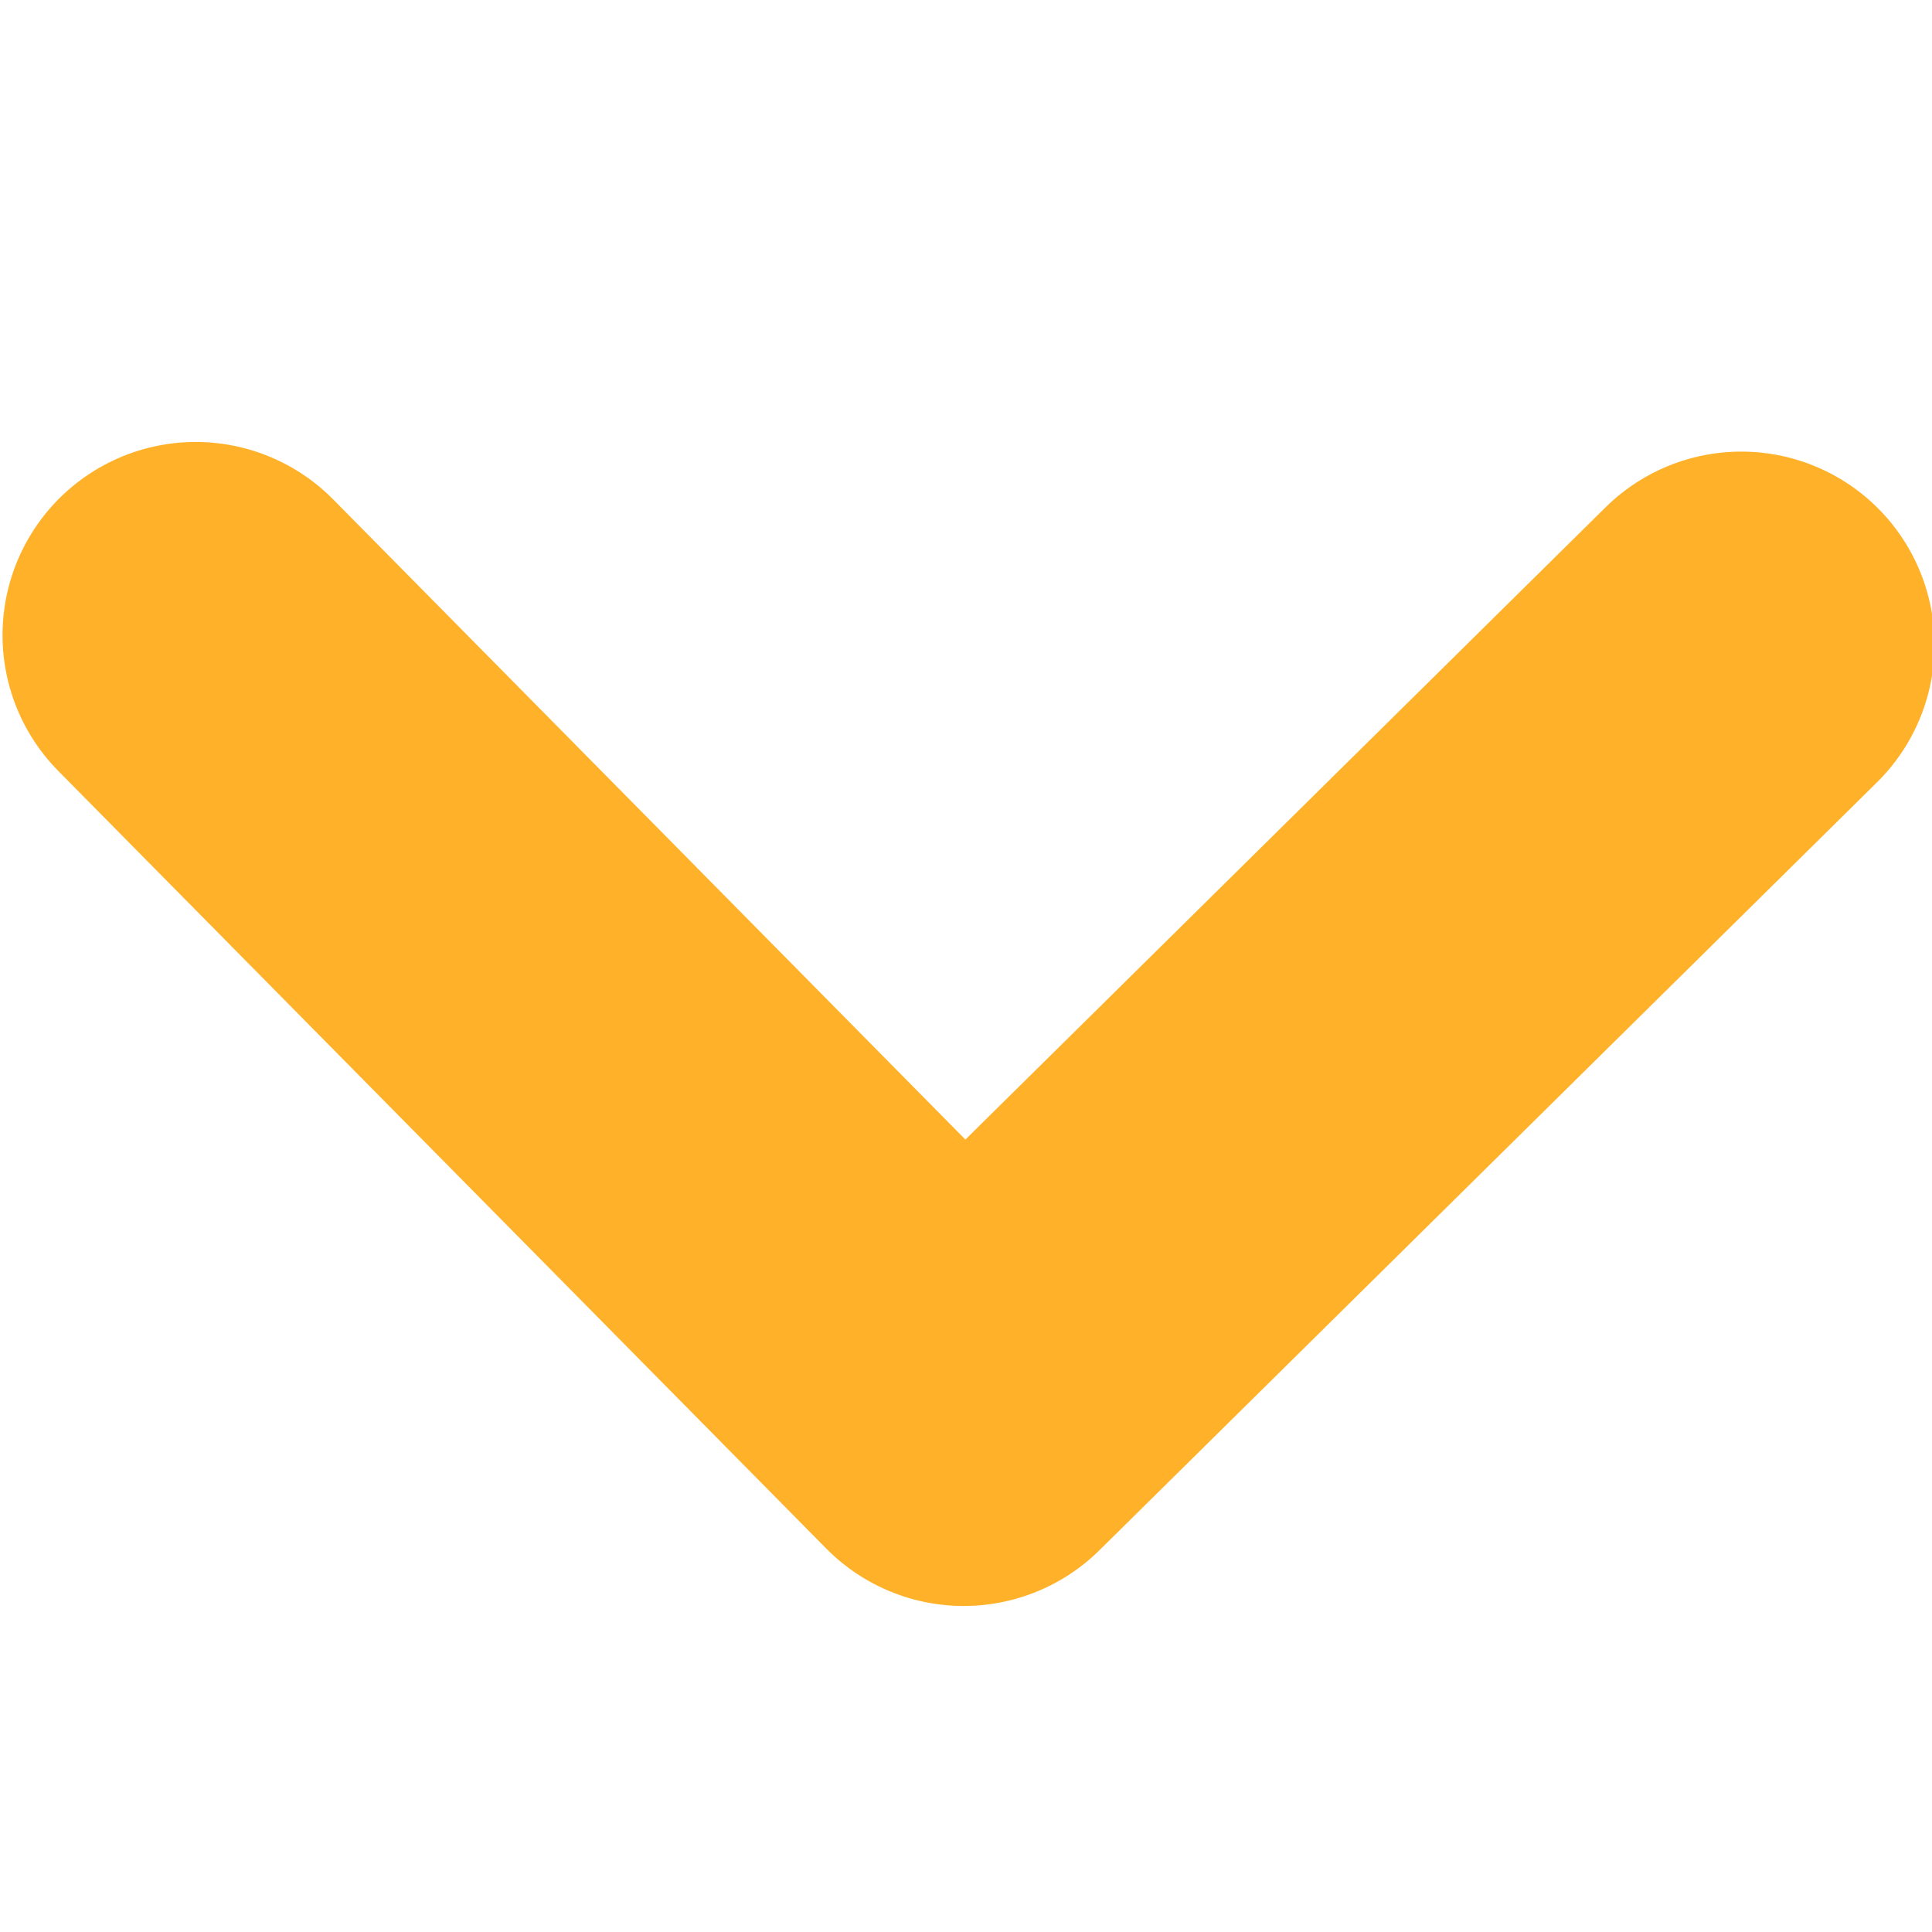
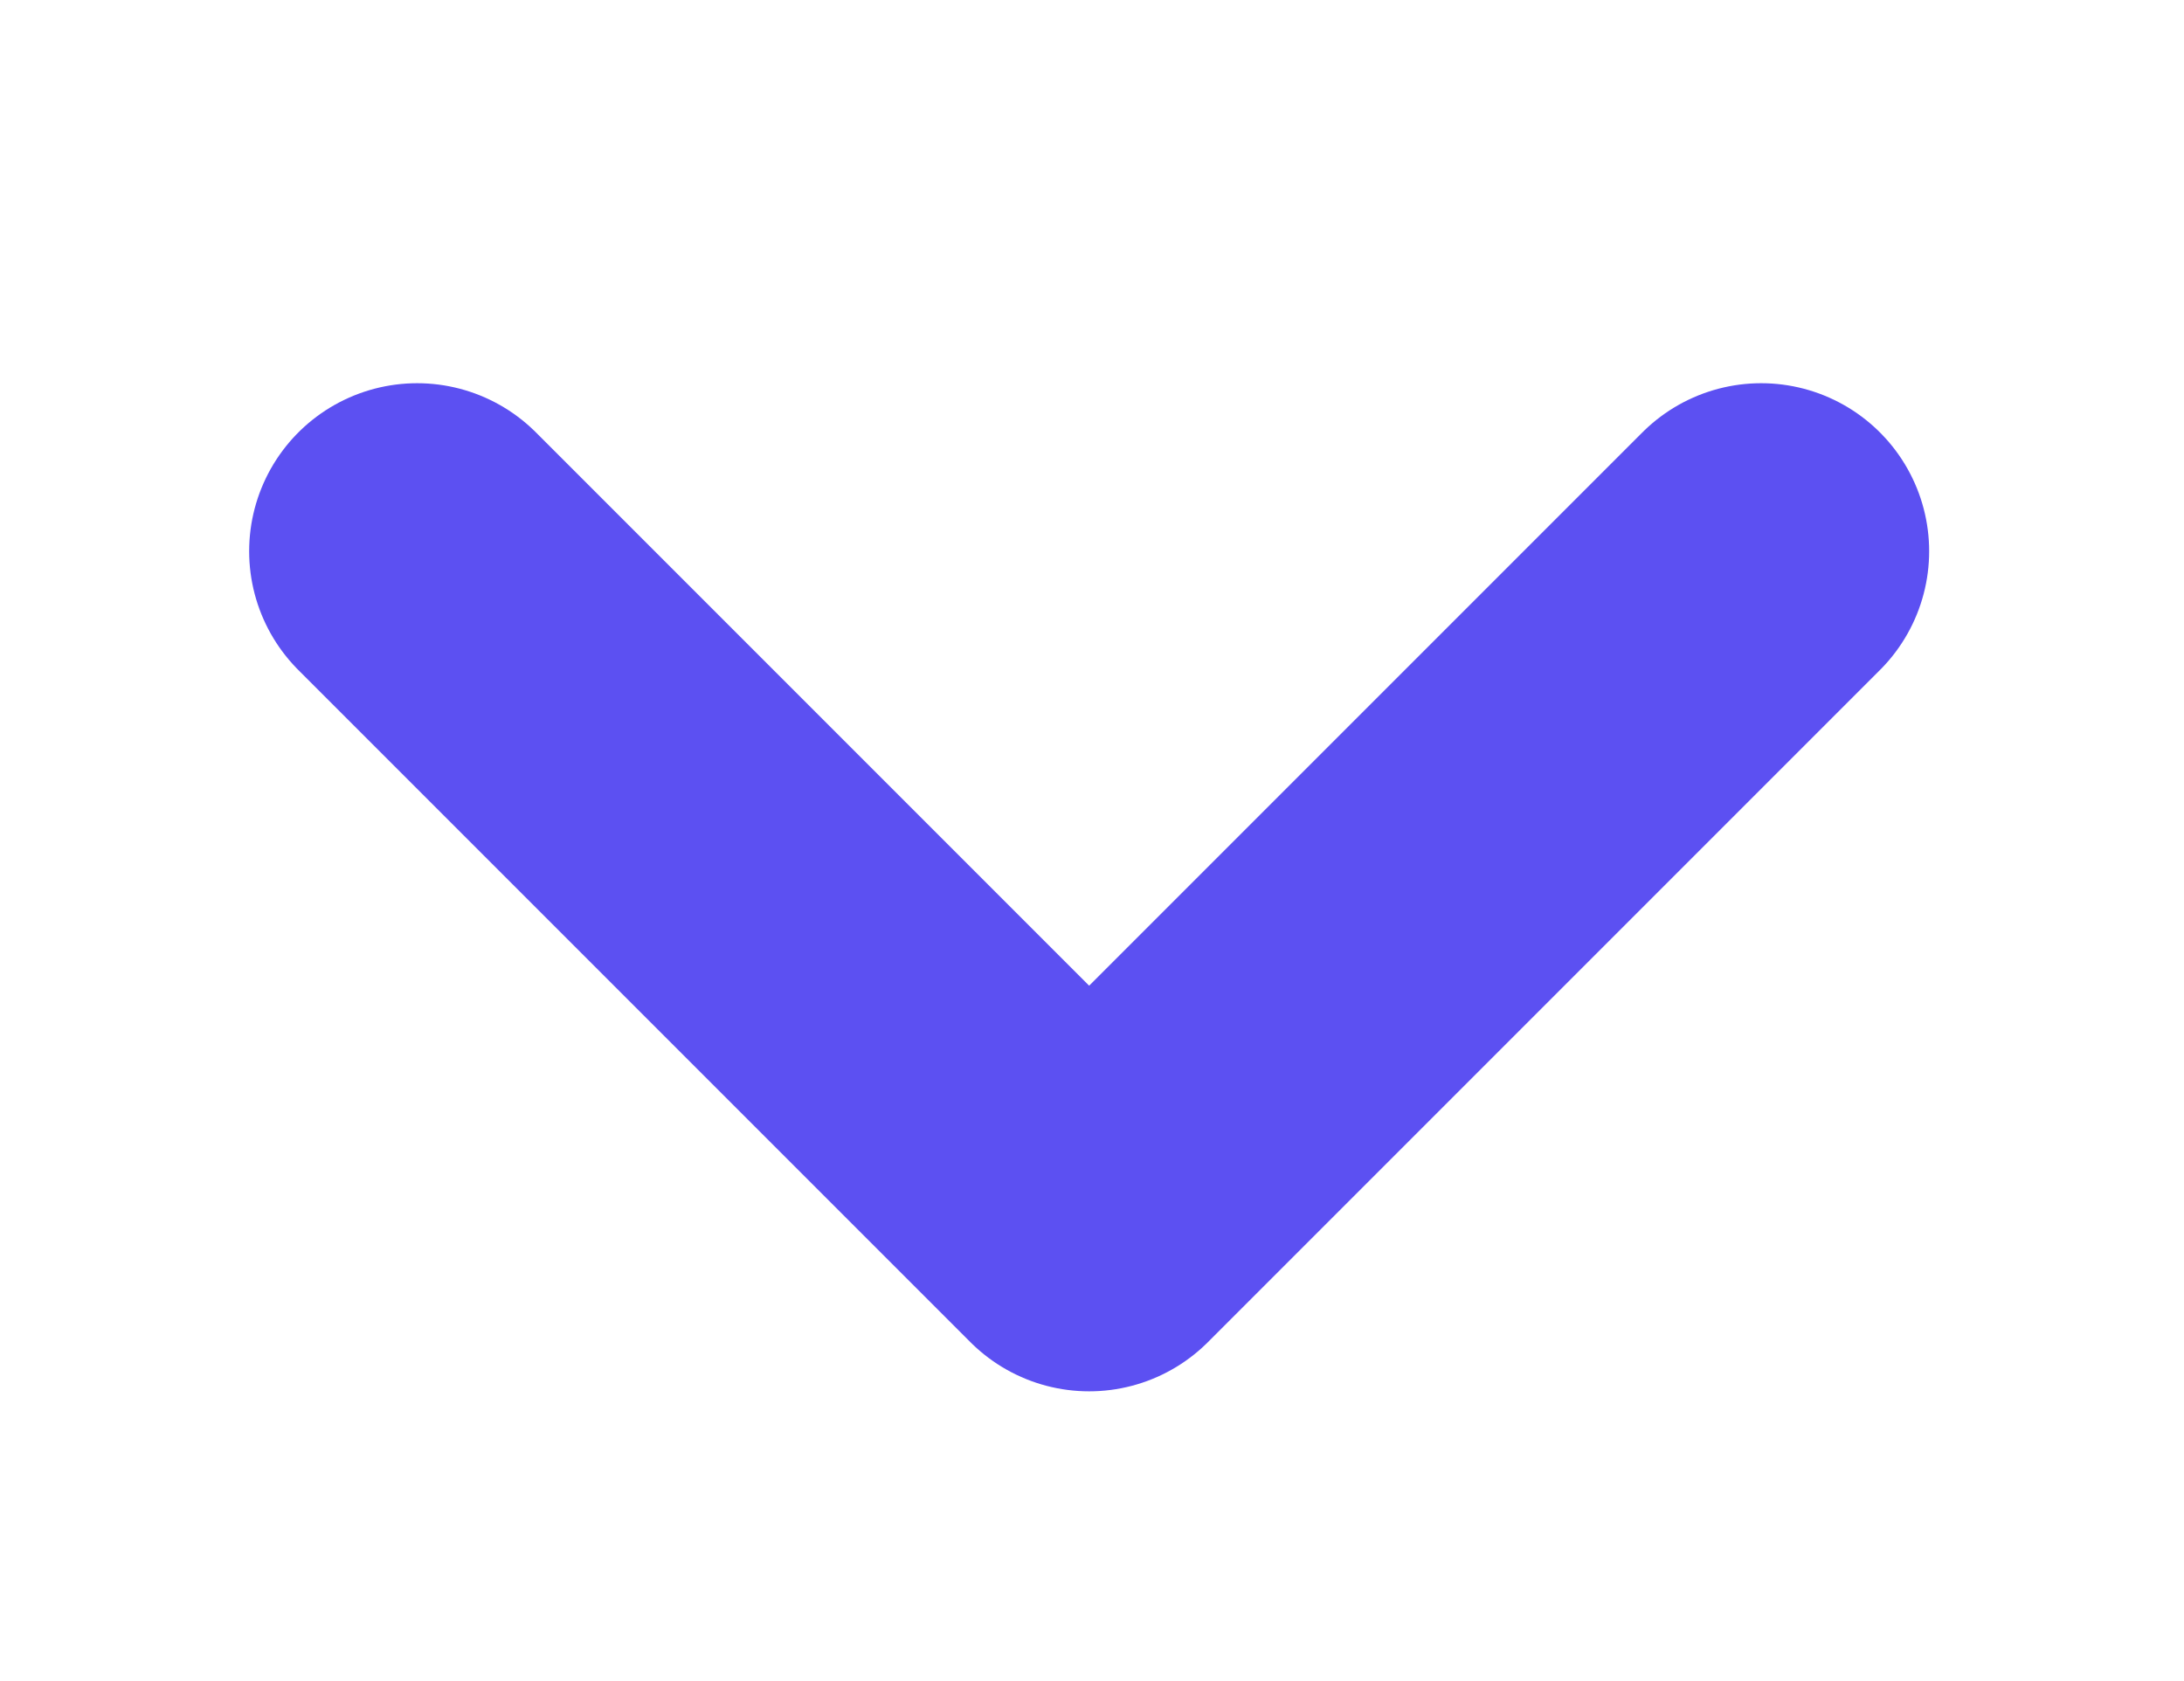
- <svg xmlns="http://www.w3.org/2000/svg" width="10" height="10">
+ <svg xmlns="http://www.w3.org/2000/svg" width="13" height="10">
  <g>
-     <rect fill="none" id="canvas_background" height="12" width="12" y="-1" x="-1" />
+     <rect fill="none" id="canvas_background" height="12" width="15" y="-1" x="-1" />
  </g>
  <g>
-     <path stroke="#FFB229" transform="rotate(90.35722 5,5.3125) " id="svg_1" d="m3,1.312l4,4l-4,4" stroke-width="2" stroke-linejoin="round" stroke-linecap="round" fill-rule="evenodd" fill="none" />
+     <path transform="rotate(90 6.483146,5.2809) " id="svg_1" d="m4.483,1.281l4,4l-4,4" stroke-width="2" stroke-linejoin="round" stroke-linecap="round" stroke="#5C50F2" fill-rule="evenodd" fill="none" />
  </g>
</svg>
